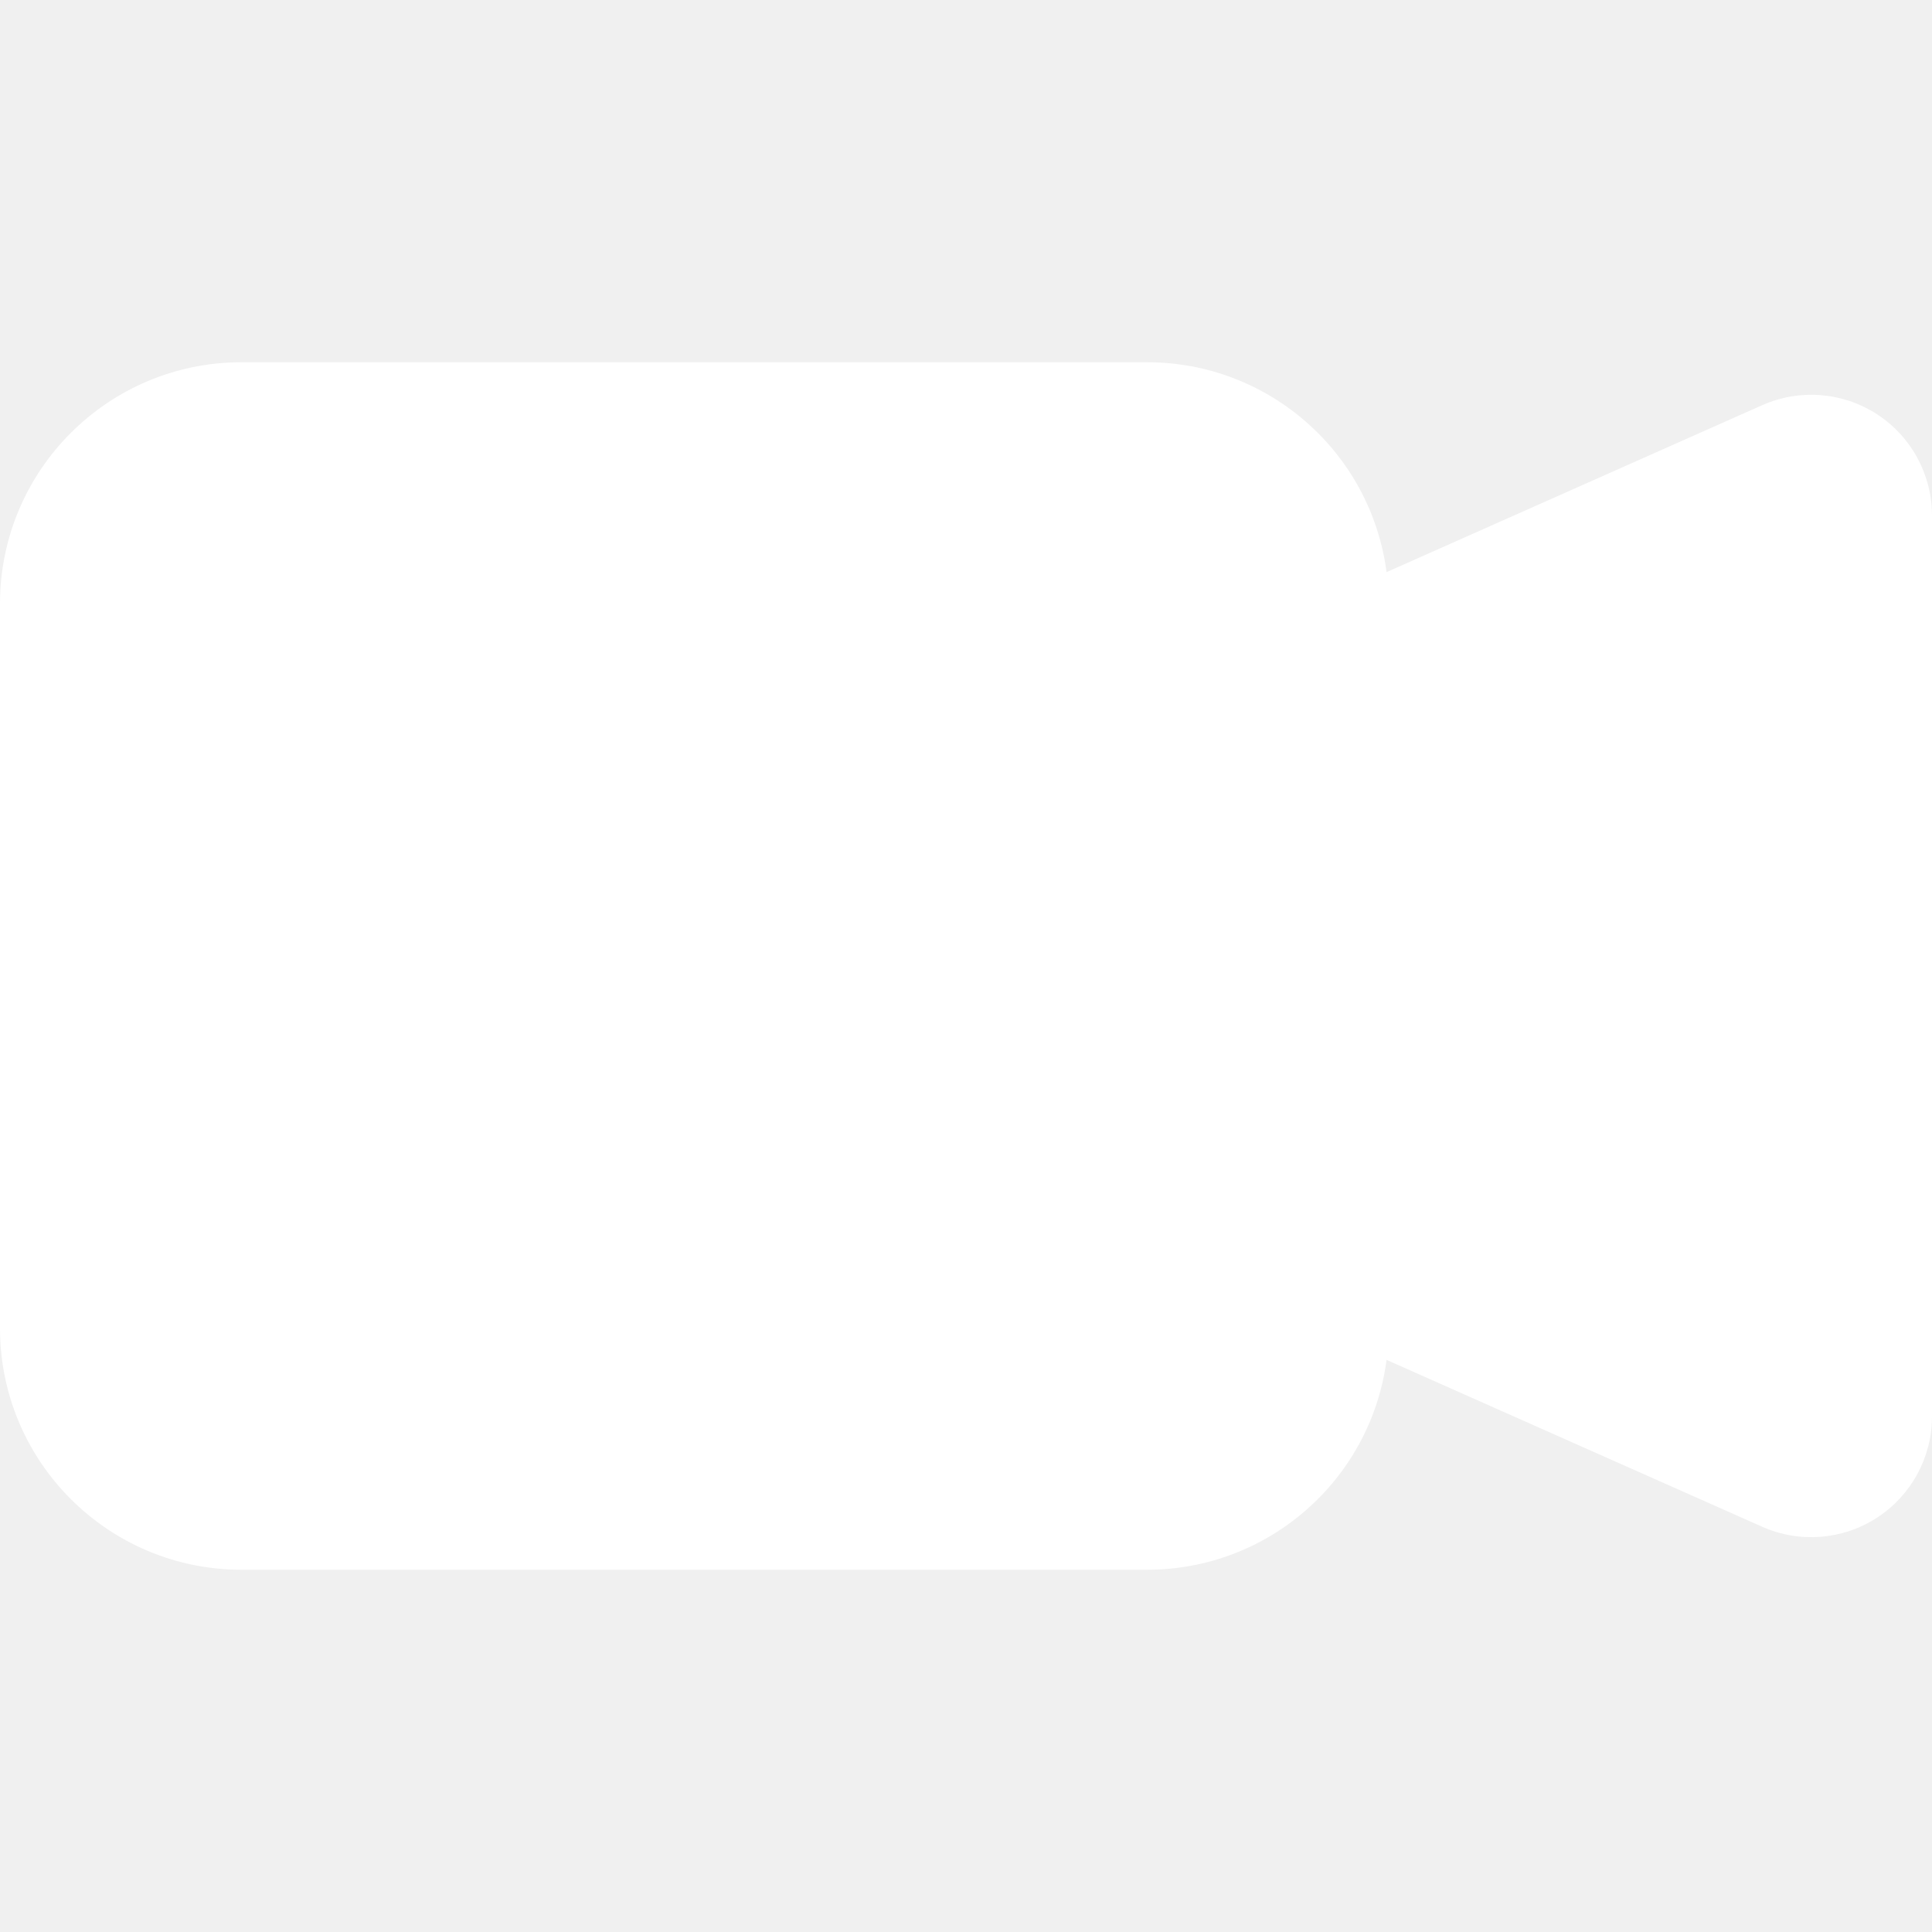
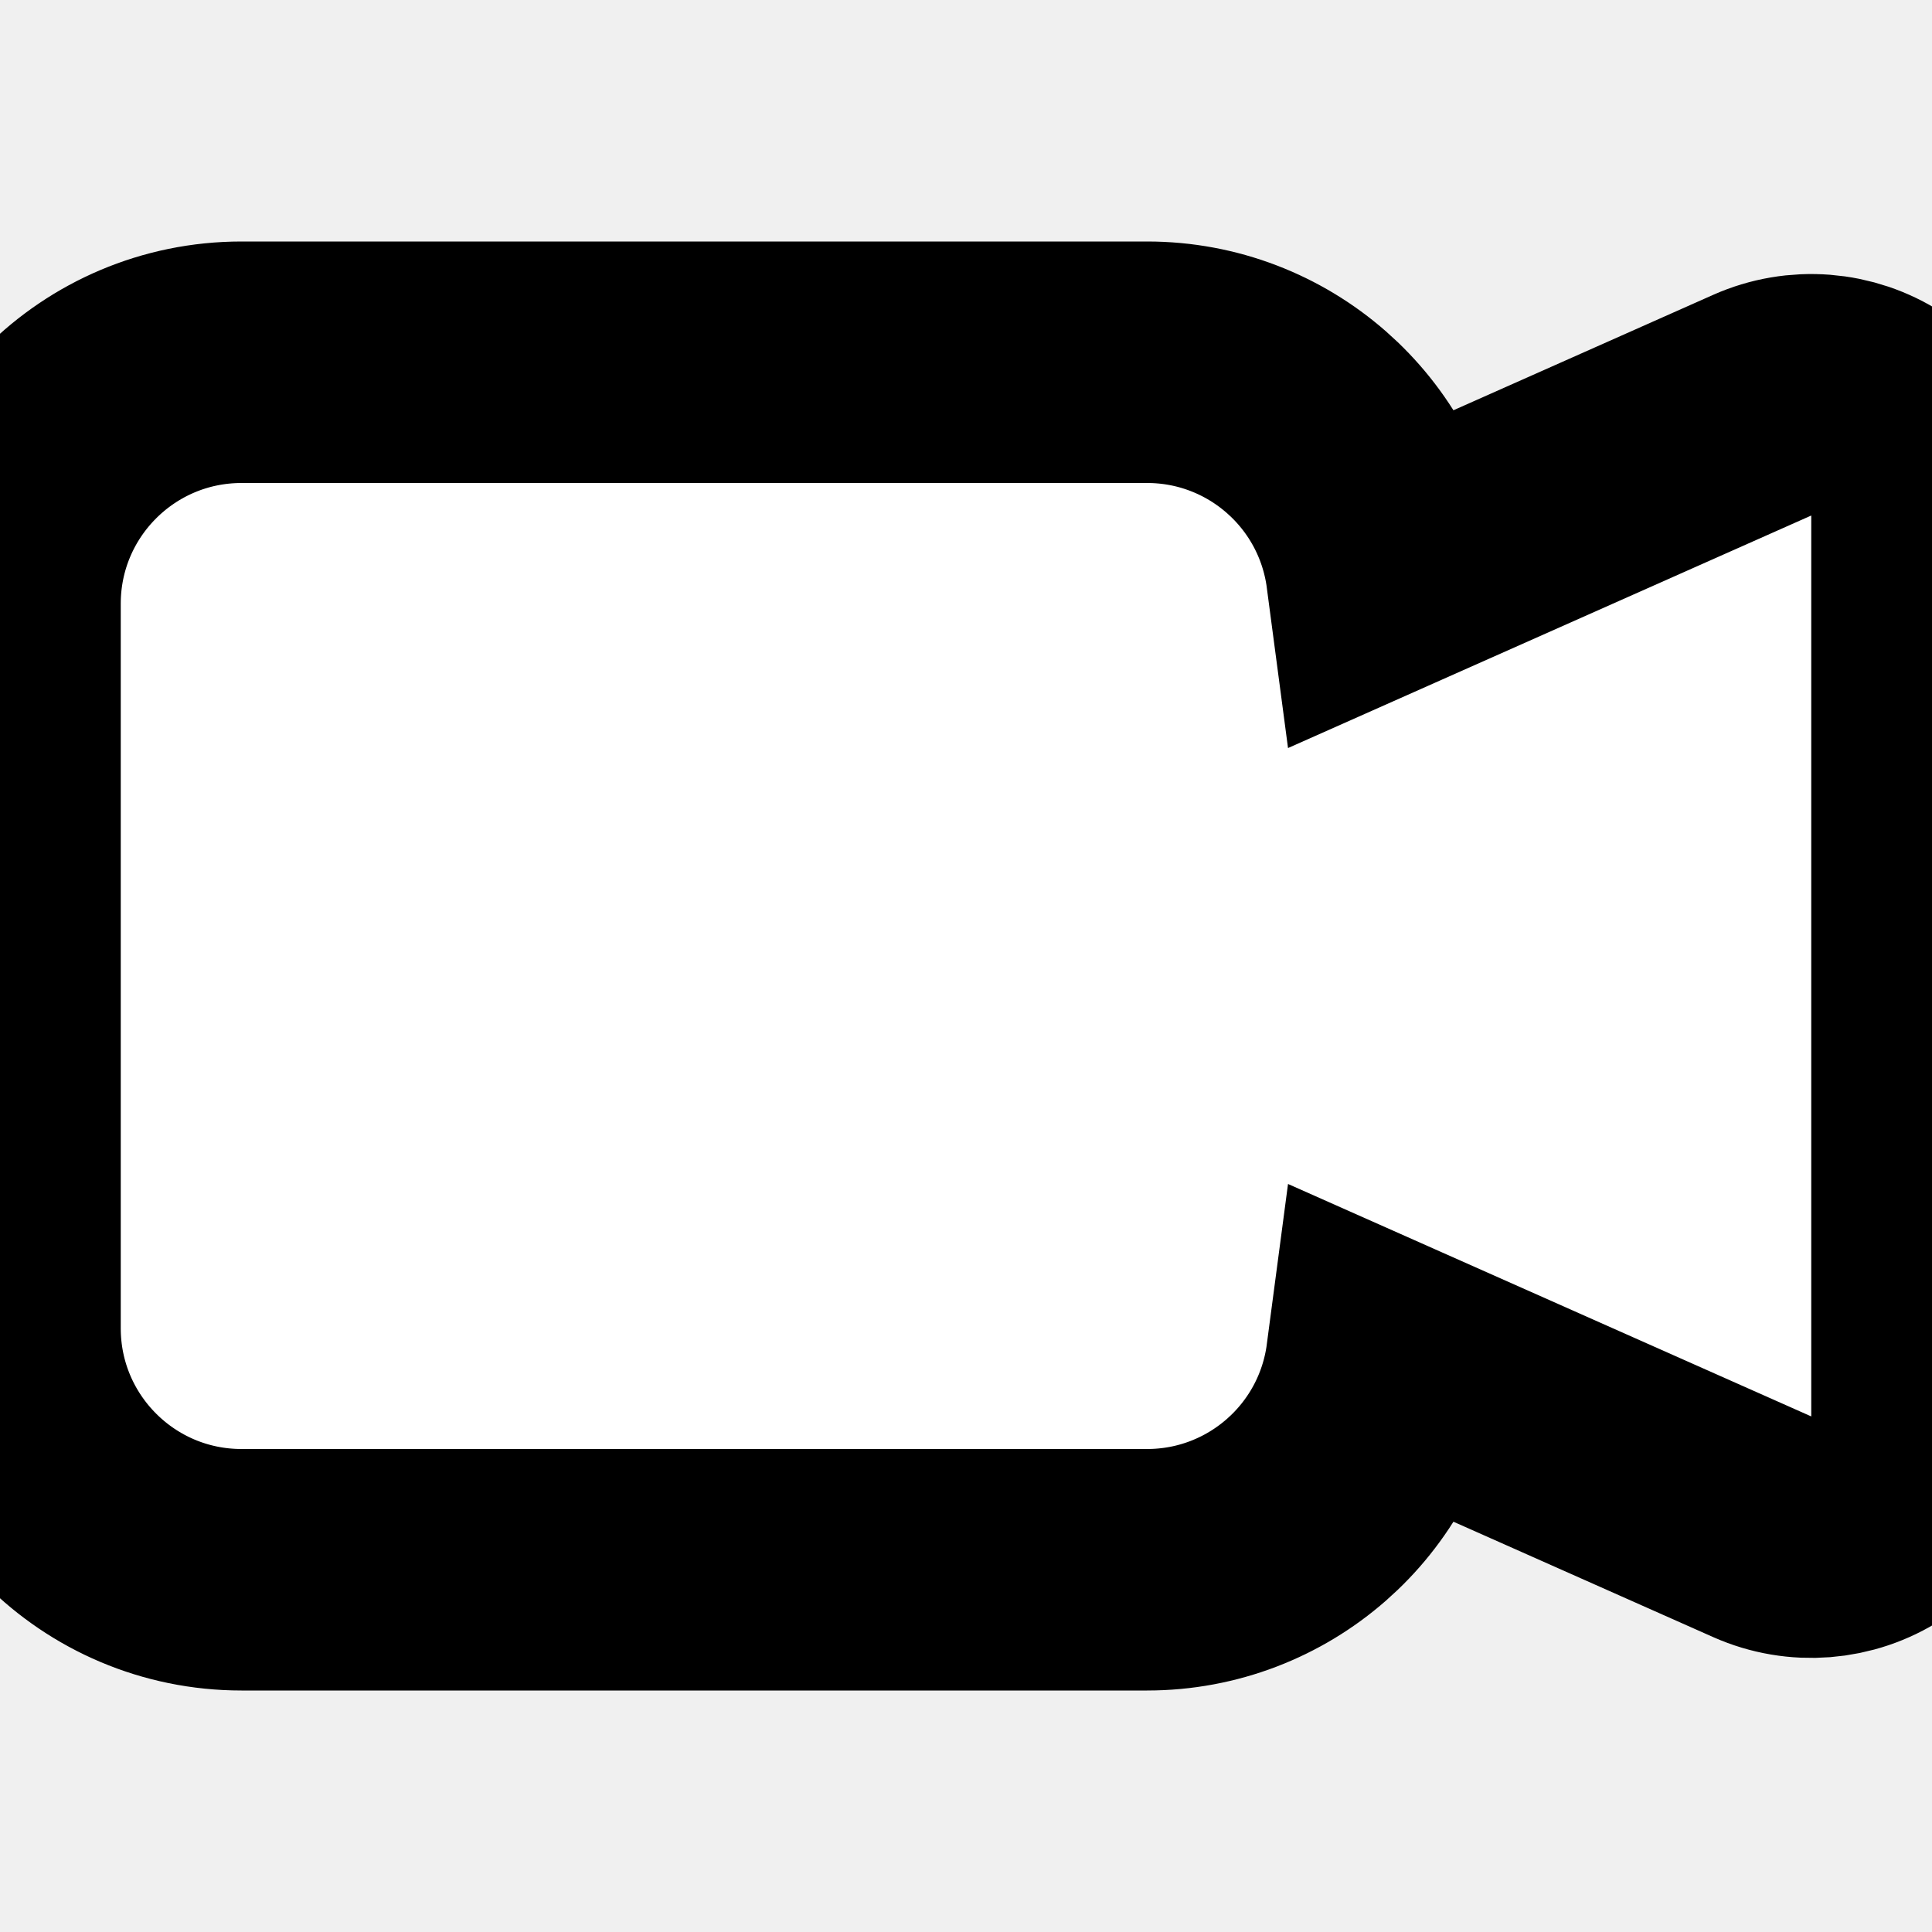
- <svg xmlns="http://www.w3.org/2000/svg" stroke="black" fill="white" stroke-width="0" viewBox="0 0 16 16" height="1em" width="1em">
+ <svg xmlns="http://www.w3.org/2000/svg" stroke="black" fill="white" stroke-width="2" viewBox="0 0 16 16" height="1em" width="1em">
  <path fill-rule="evenodd" d="M0 5a2 2 0 0 1 2-2h7.5a2 2 0 0 1 1.983 1.738l3.11-1.382A1 1 0 0 1 16 4.269v7.462a1 1 0 0 1-1.406.913l-3.111-1.382A2 2 0 0 1 9.5 13H2a2 2 0 0 1-2-2V5z" />
</svg>
